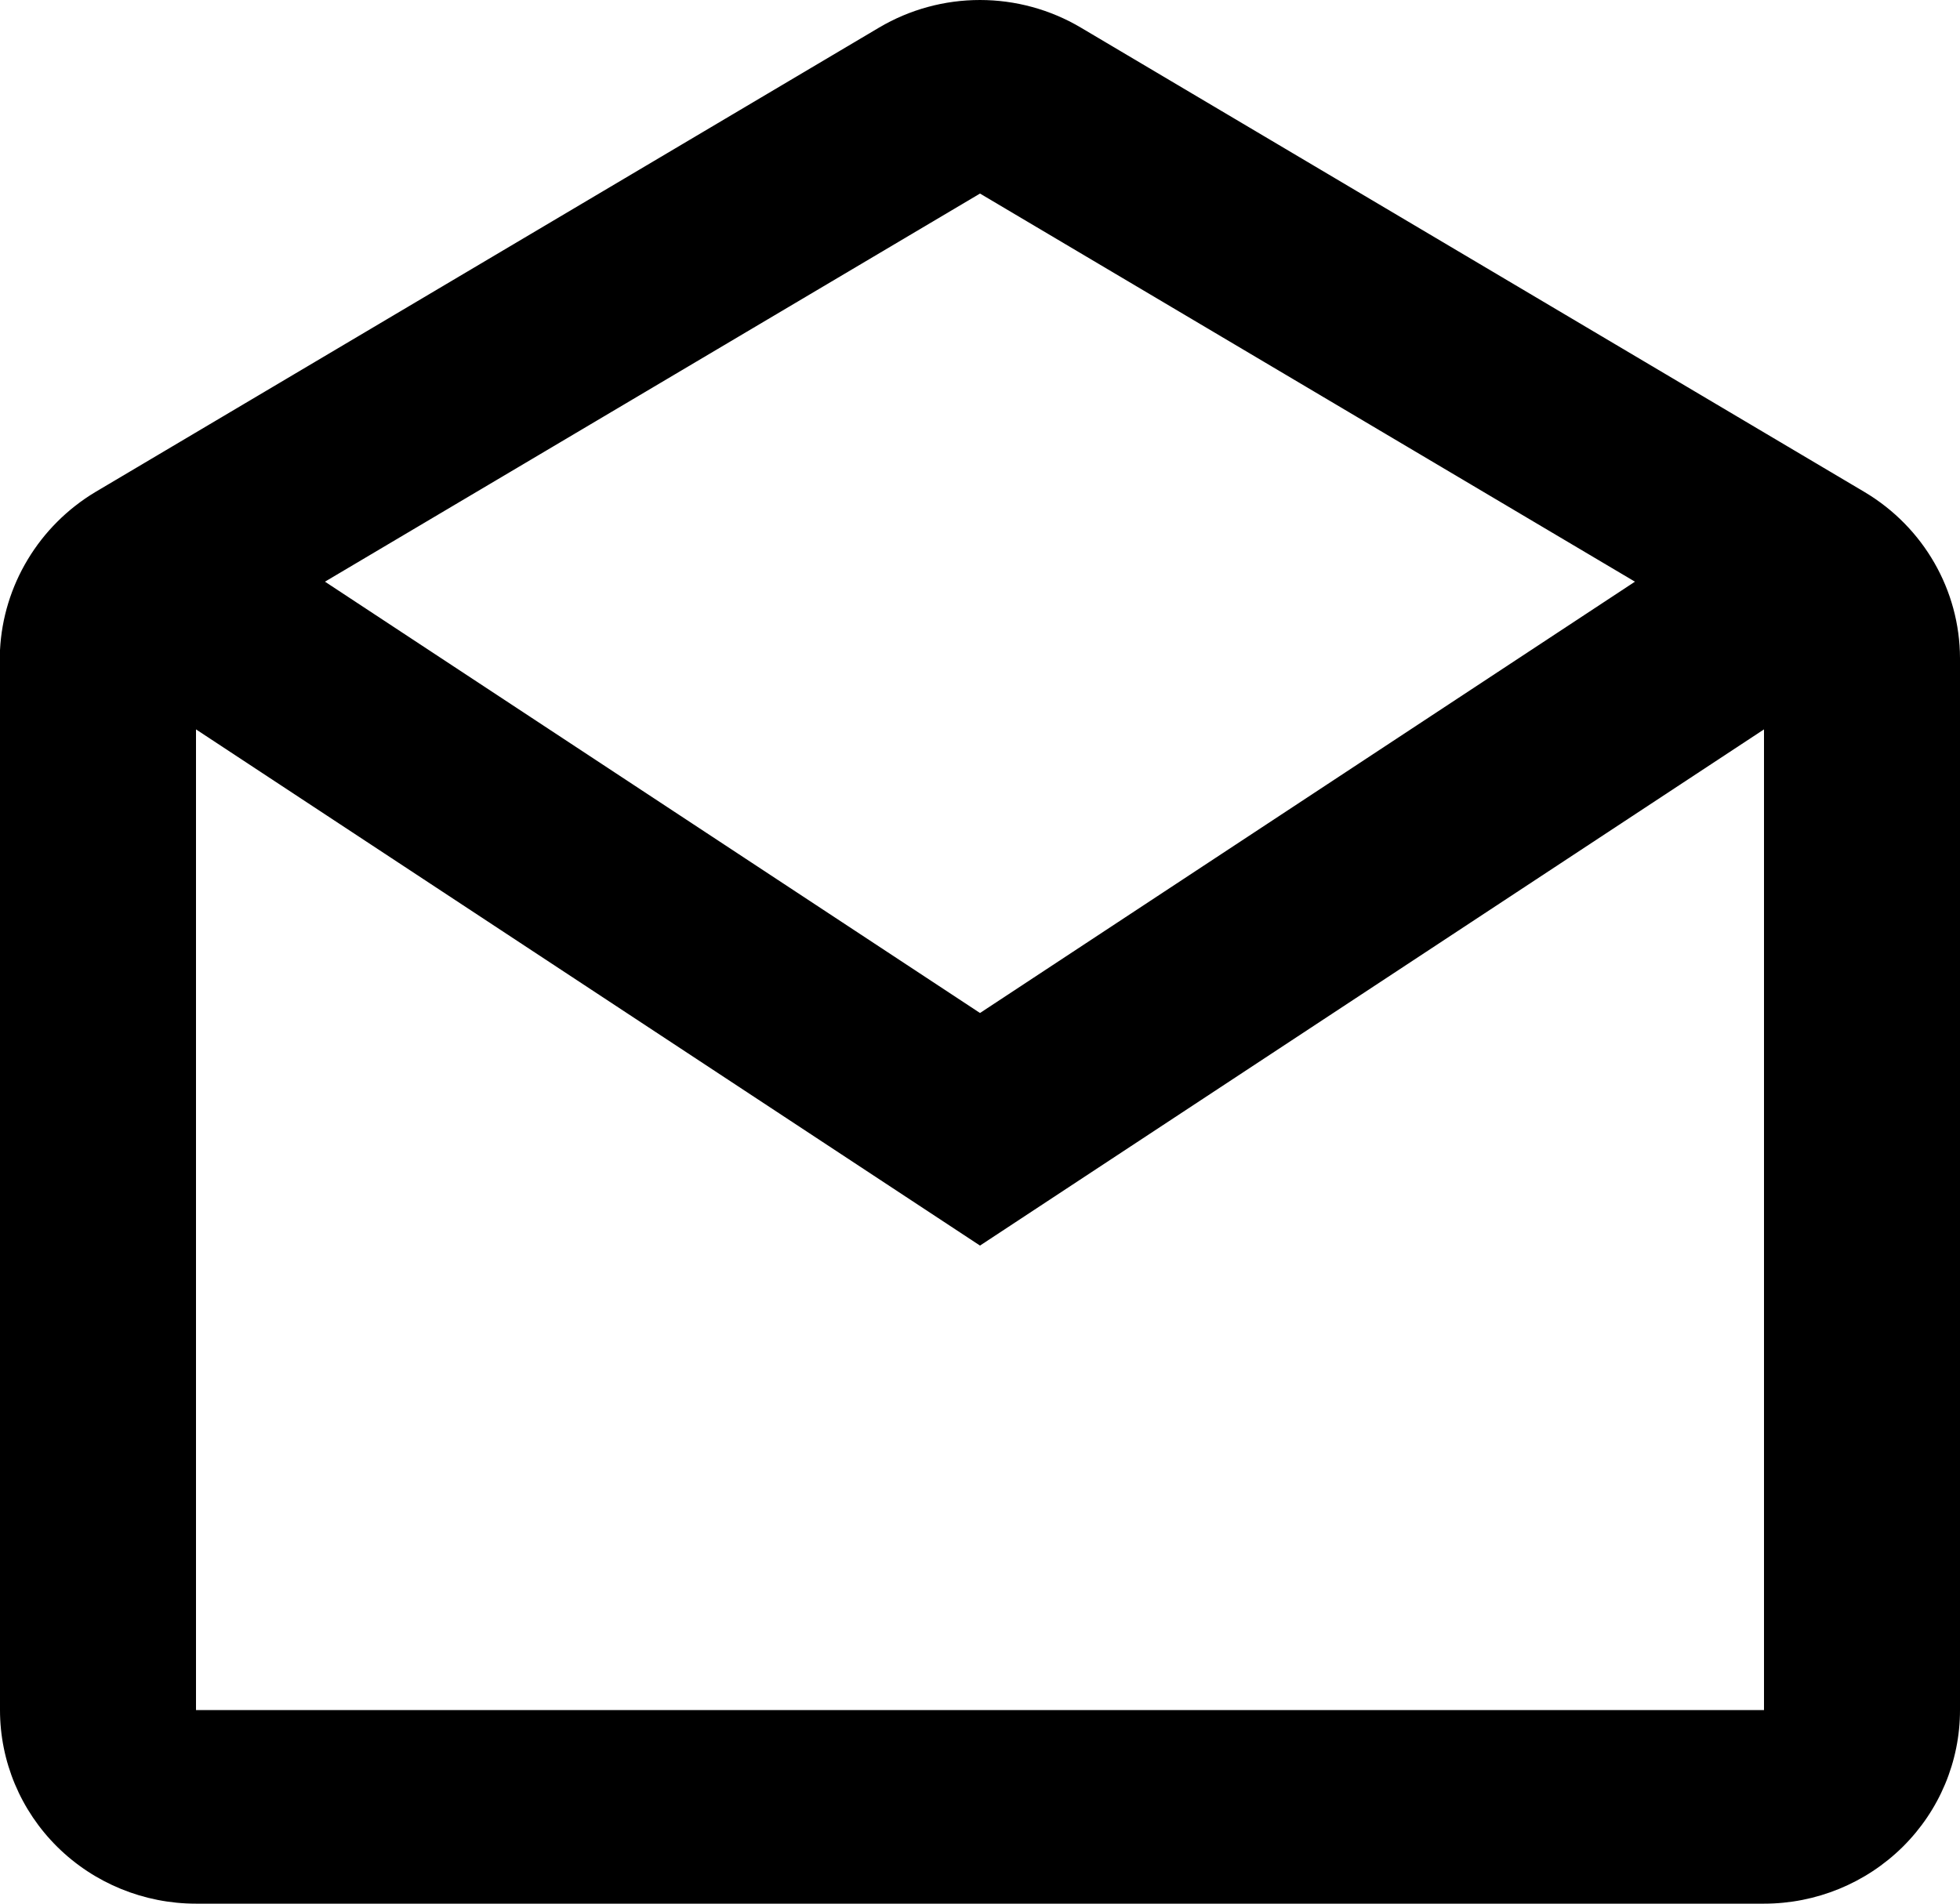
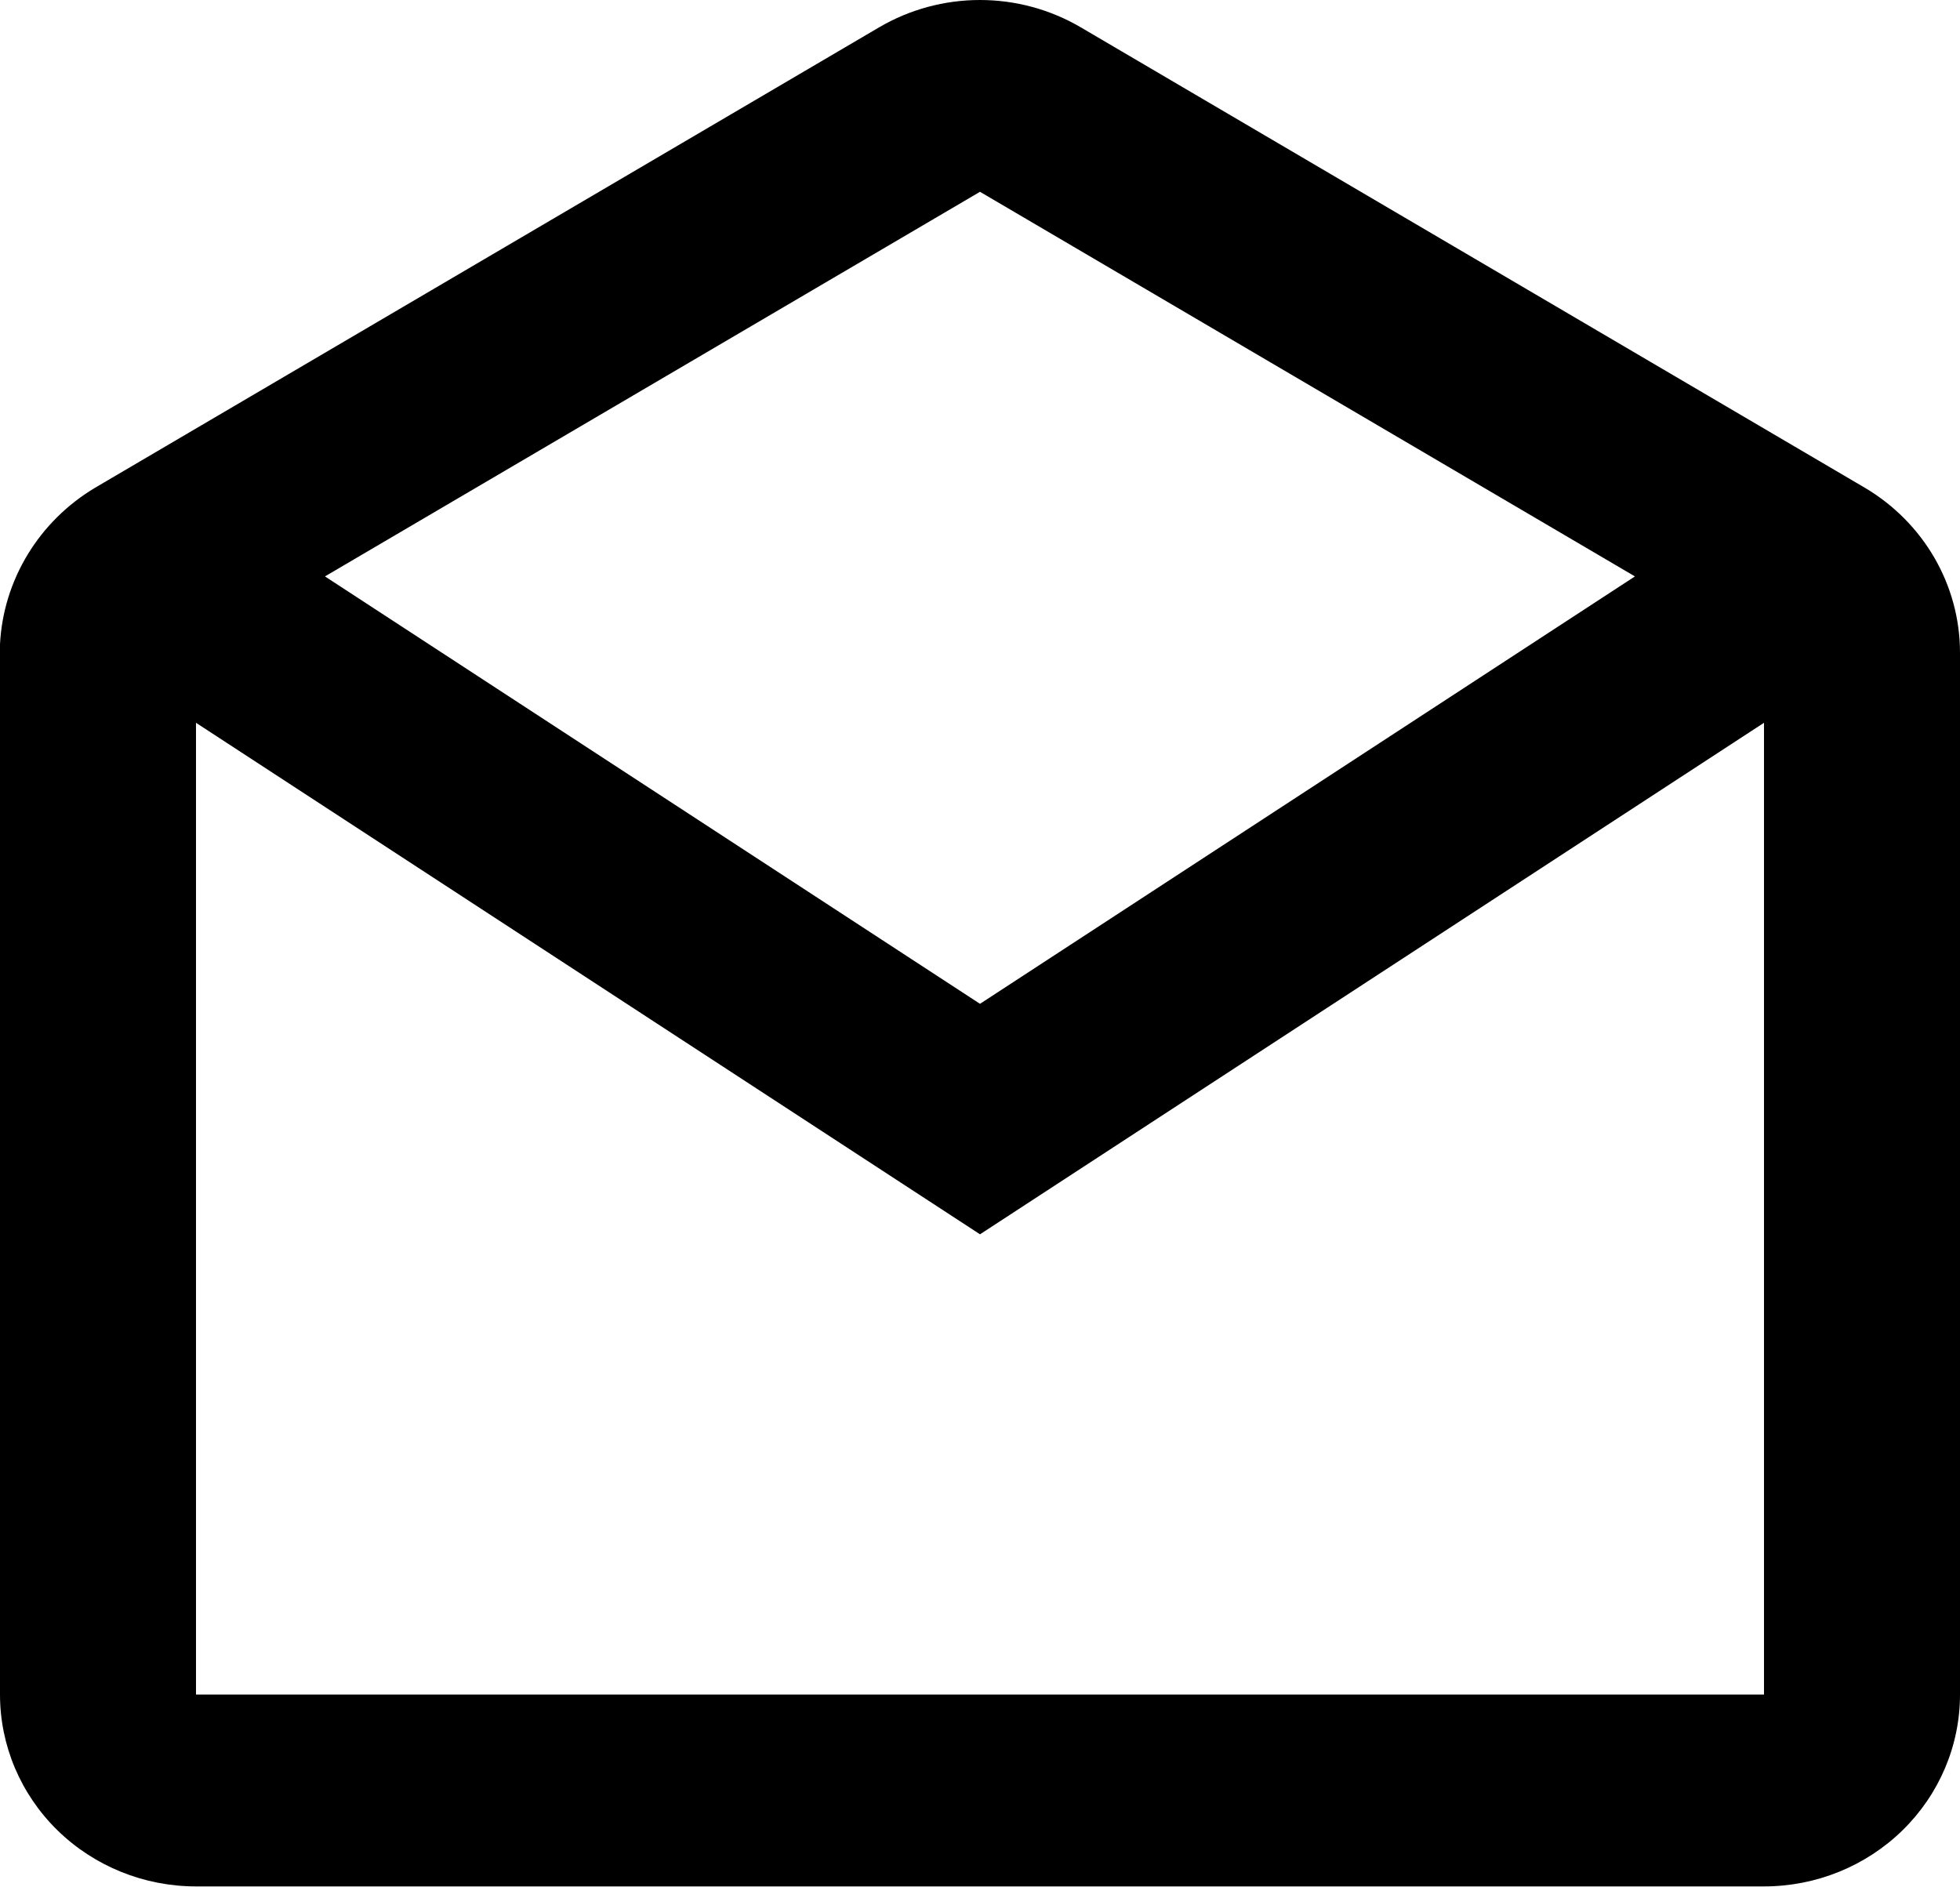
- <svg xmlns="http://www.w3.org/2000/svg" width="70" height="68" viewBox="0 0 70 68" fill="none">
-   <path d="M63 68H7C5.143 68 3.363 67.272 2.05 65.975C0.737 64.678 0 62.919 0 61.085V23.223C0.058 22.08 0.398 20.968 0.991 19.985C1.583 19.001 2.409 18.176 3.398 17.58L31.398 0.984C32.486 0.34 33.73 0 34.998 0C36.266 0 37.511 0.34 38.598 0.984L66.598 17.58C68.701 18.835 69.993 21.082 70 23.51V61.085C70 62.919 69.263 64.678 67.95 65.975C66.637 67.272 64.856 68 63 68ZM7 26.054V61.085H63V26.054L35 44.493L7 26.054ZM35 6.914L11.606 20.778L35 36.185L58.391 20.778L35 6.914Z" fill="black" />
+ <svg xmlns="http://www.w3.org/2000/svg" width="80" height="77" viewBox="0 0 80 77" fill="none">
+   <path d="M72 77H8C5.878 77 3.843 76.175 2.343 74.707C0.843 73.238 0 71.247 0 69.17V26.296C0.066 25.002 0.455 23.744 1.132 22.63C1.809 21.516 2.754 20.581 3.884 19.907L35.884 1.115C37.127 0.385 38.549 0 39.998 0C41.447 0 42.869 0.385 44.112 1.115L76.112 19.907C78.516 21.328 79.992 23.873 80 26.621V69.17C80 71.247 79.157 73.238 77.657 74.707C76.157 76.175 74.122 77 72 77ZM8 29.503V69.17H72V29.503L40 50.382L8 29.503ZM40 7.829L13.264 23.528L40 40.974L66.732 23.528L40 7.829V7.829Z" fill="black" />
</svg>
